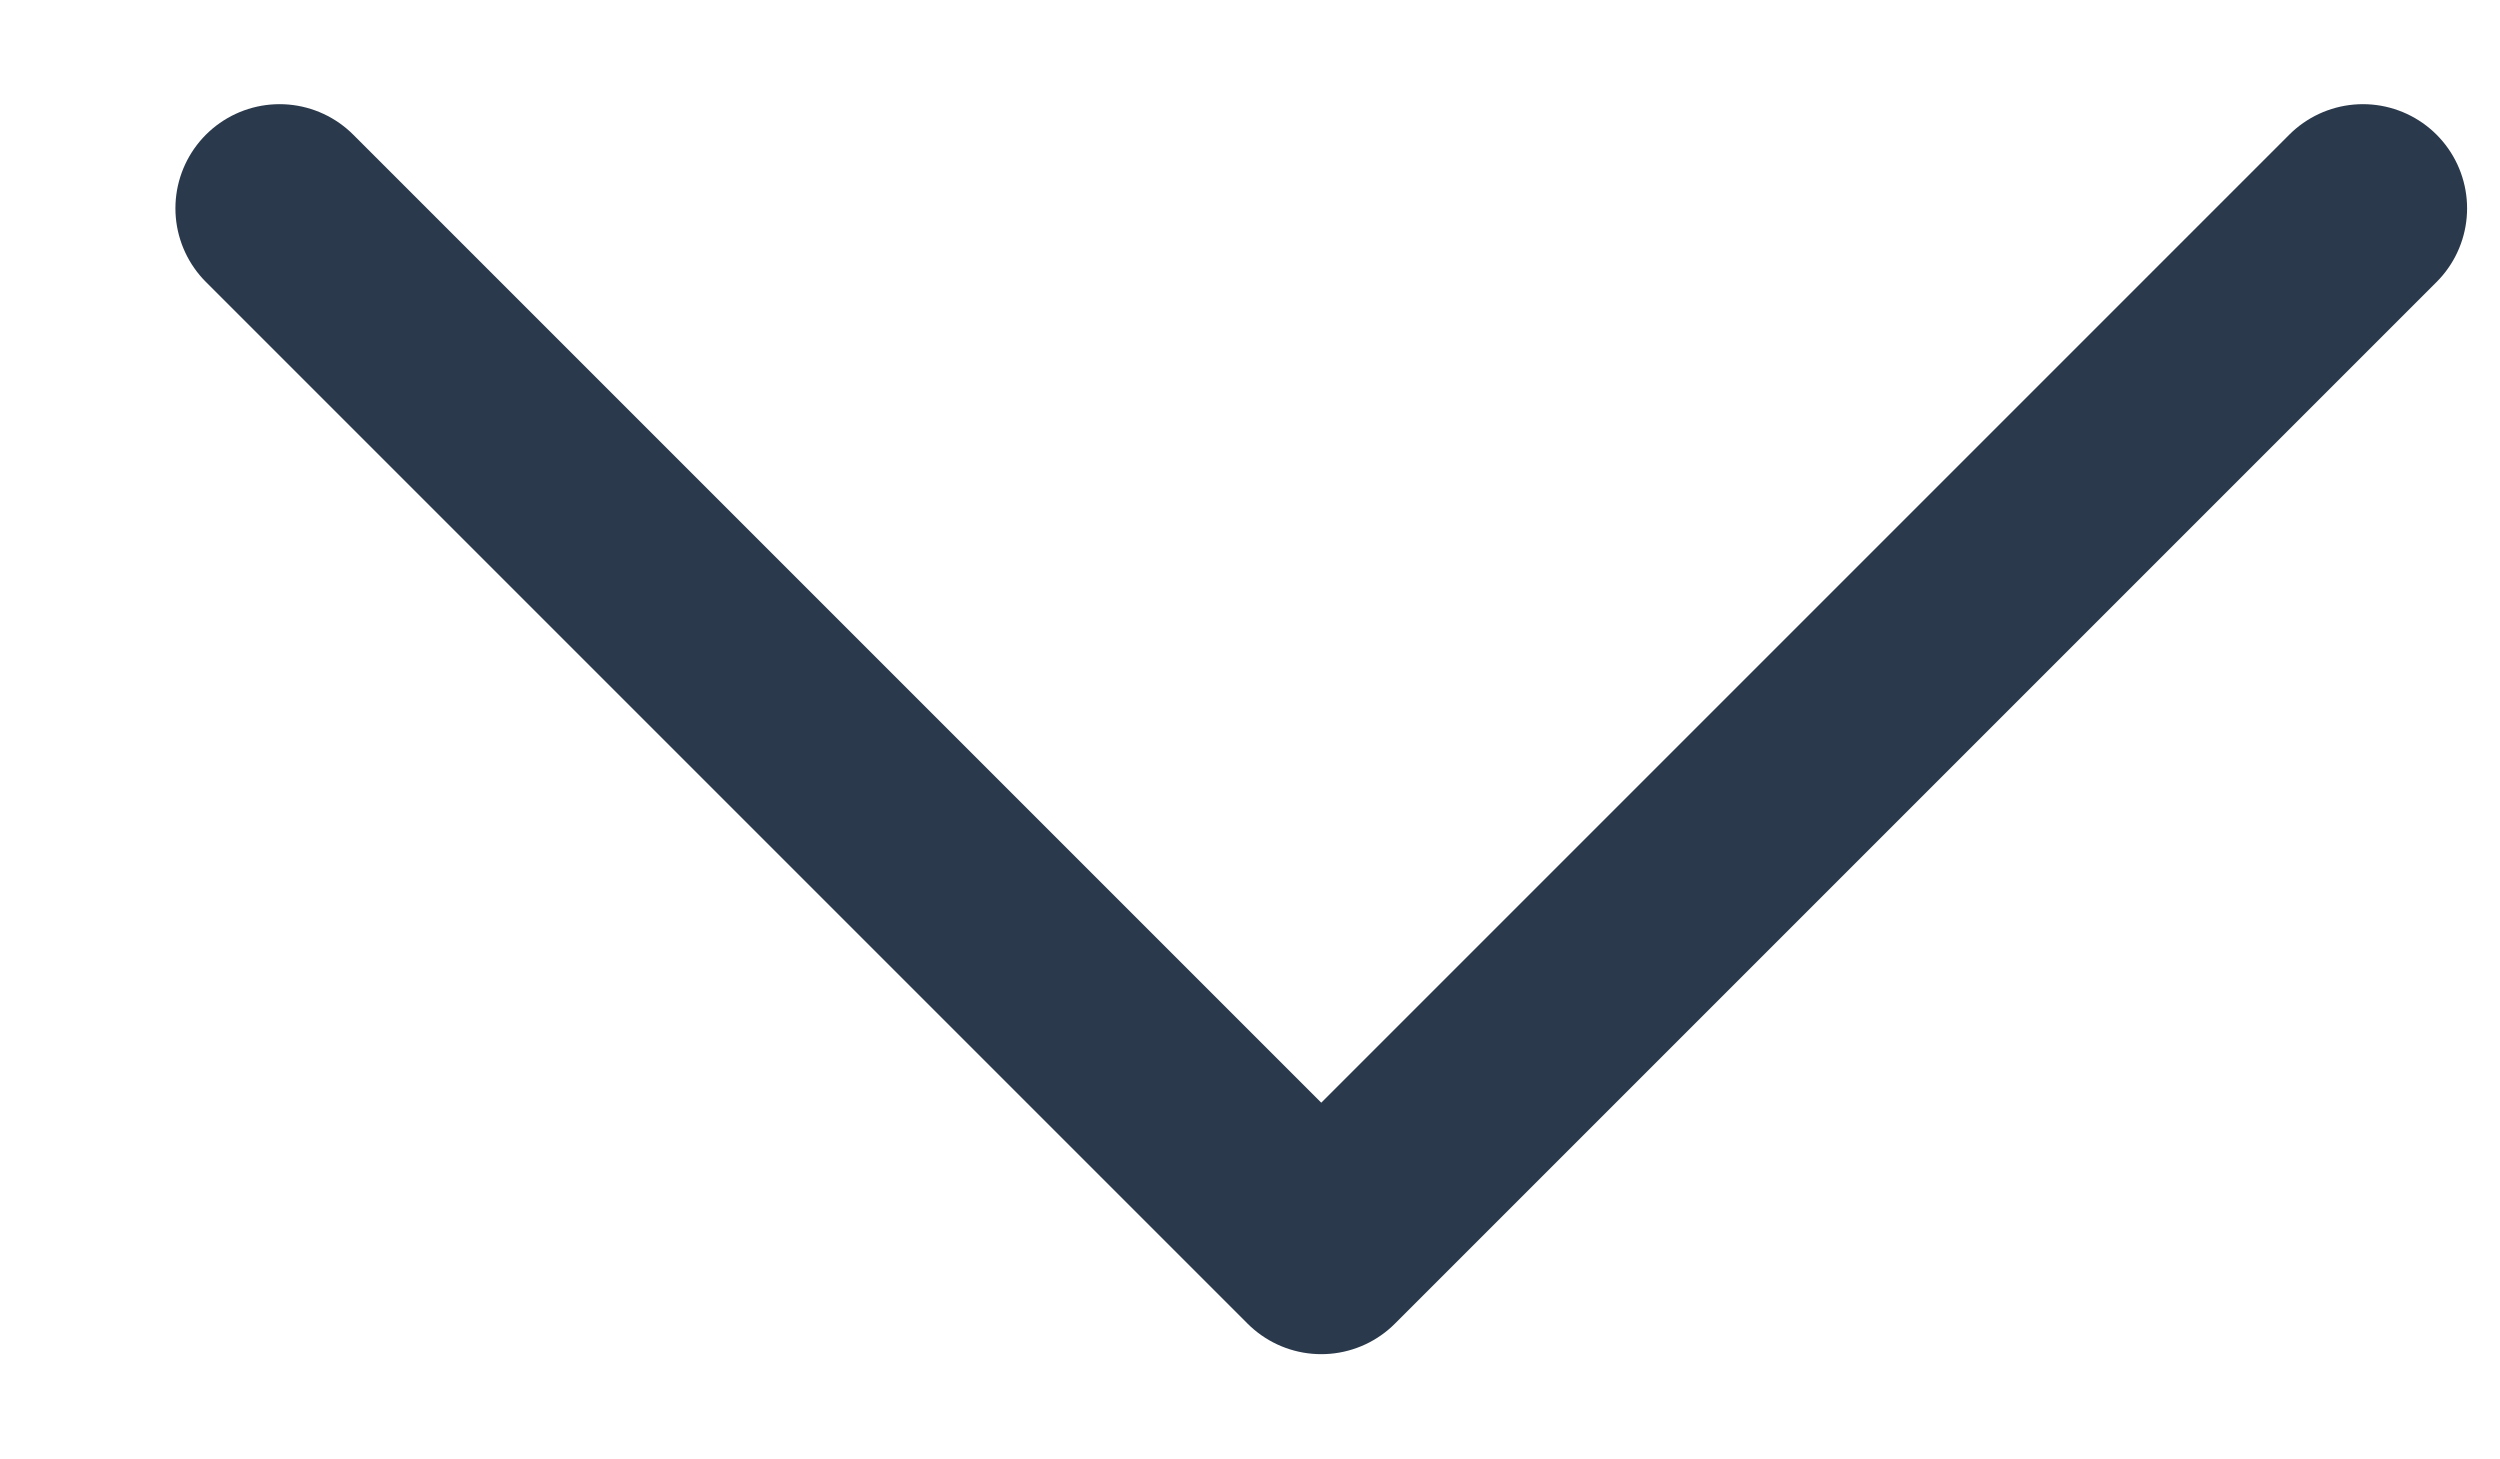
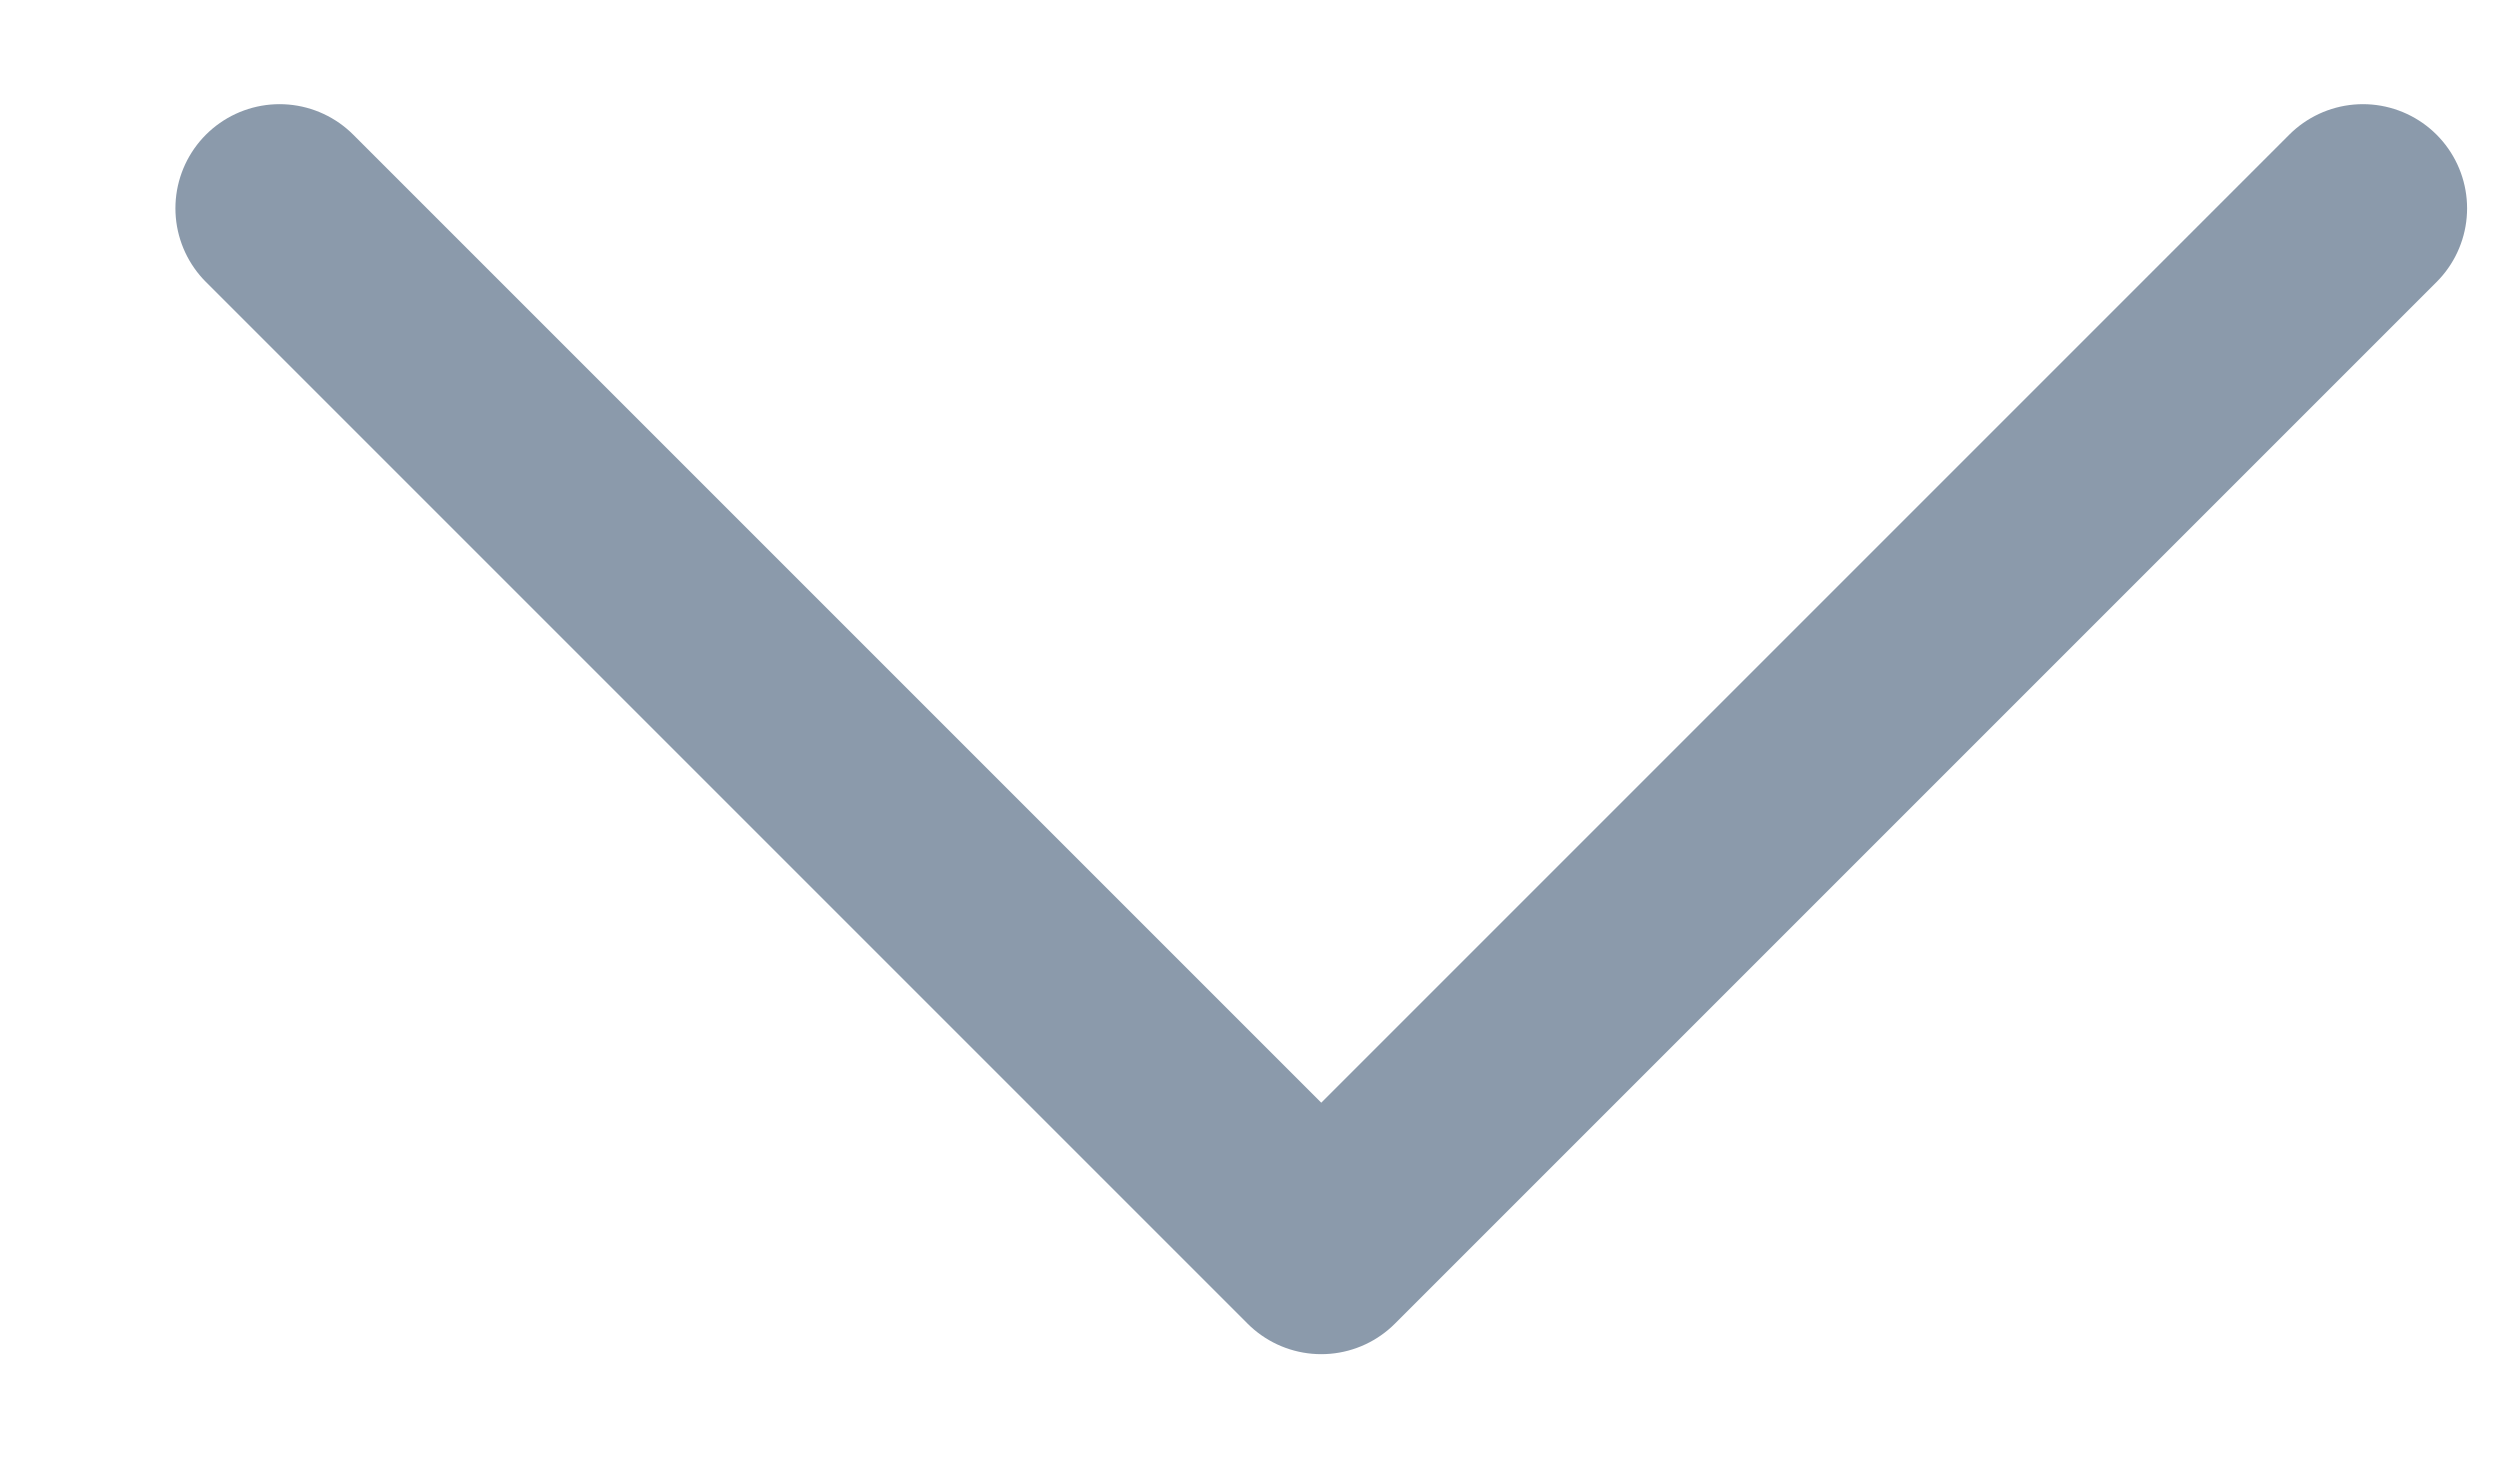
<svg xmlns="http://www.w3.org/2000/svg" width="12" height="7" viewBox="0 0 12 7" fill="none">
-   <path d="M1.342 1L6.342 6L11.342 1" stroke="#2A394B" stroke-linecap="round" stroke-linejoin="round" />
+   <path d="M1.342 1L6.342 6L11.342 1" stroke="#8b9aab" stroke-linecap="round" stroke-linejoin="round" />
</svg>
